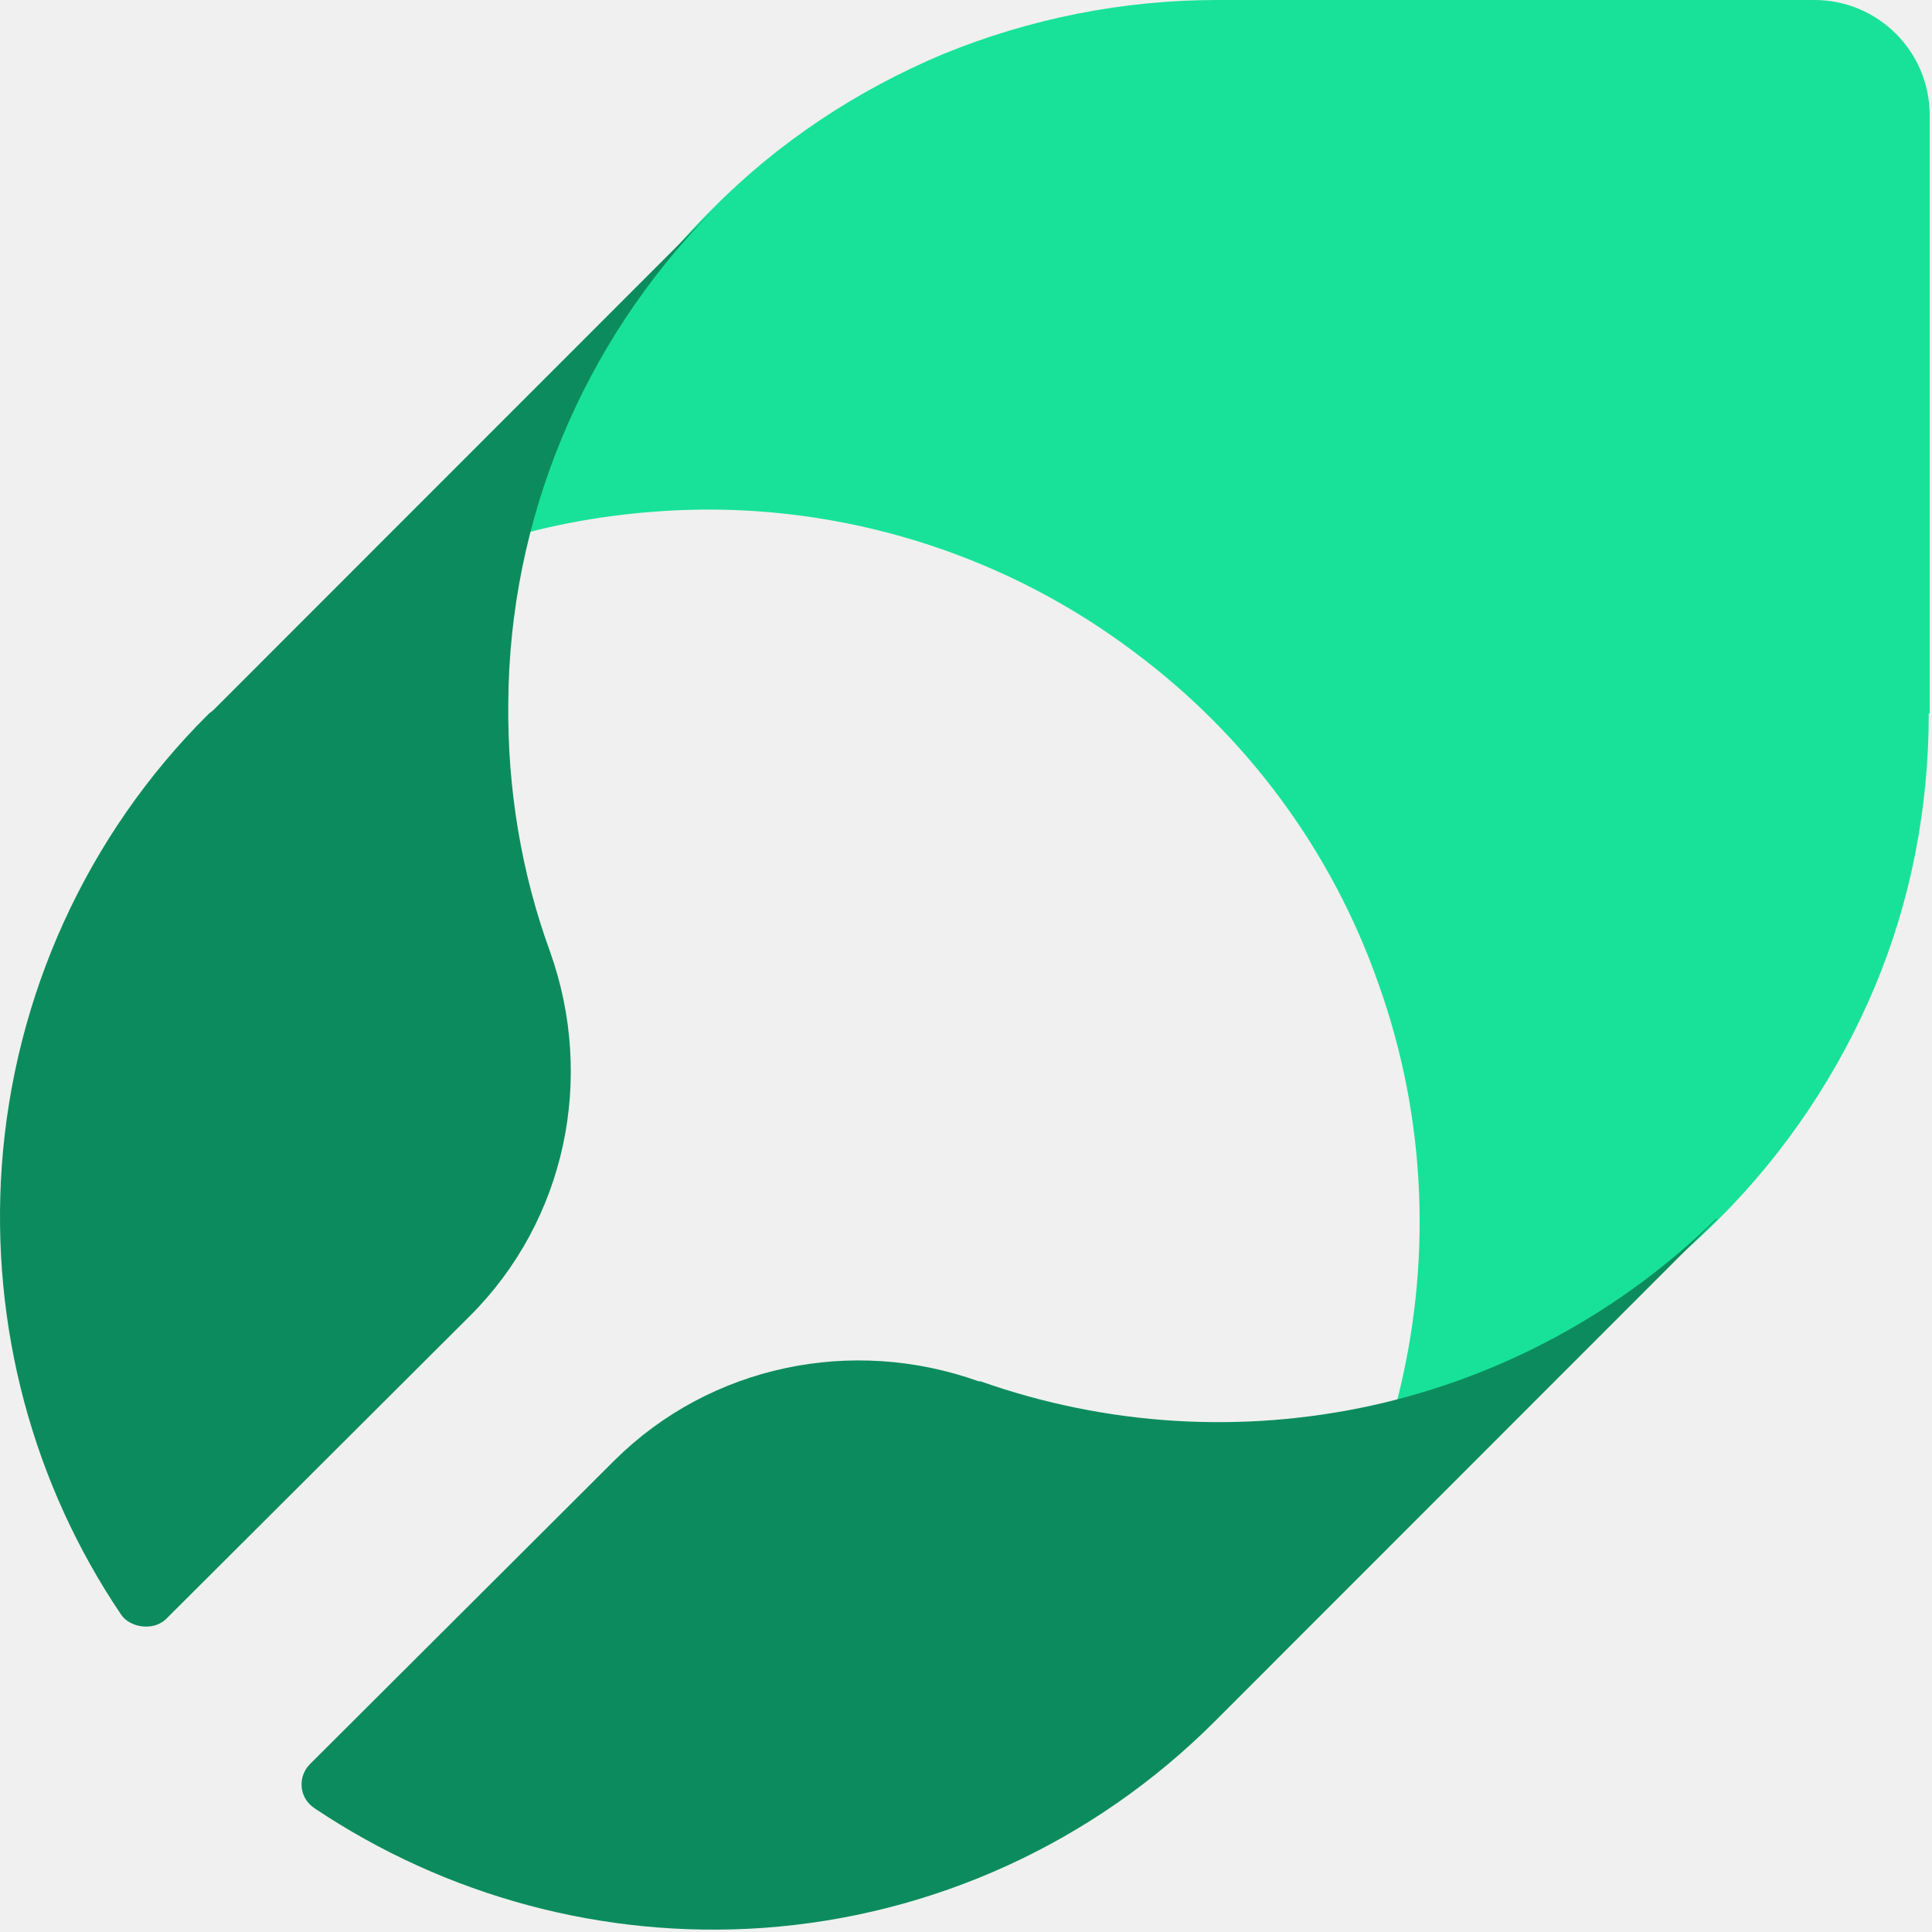
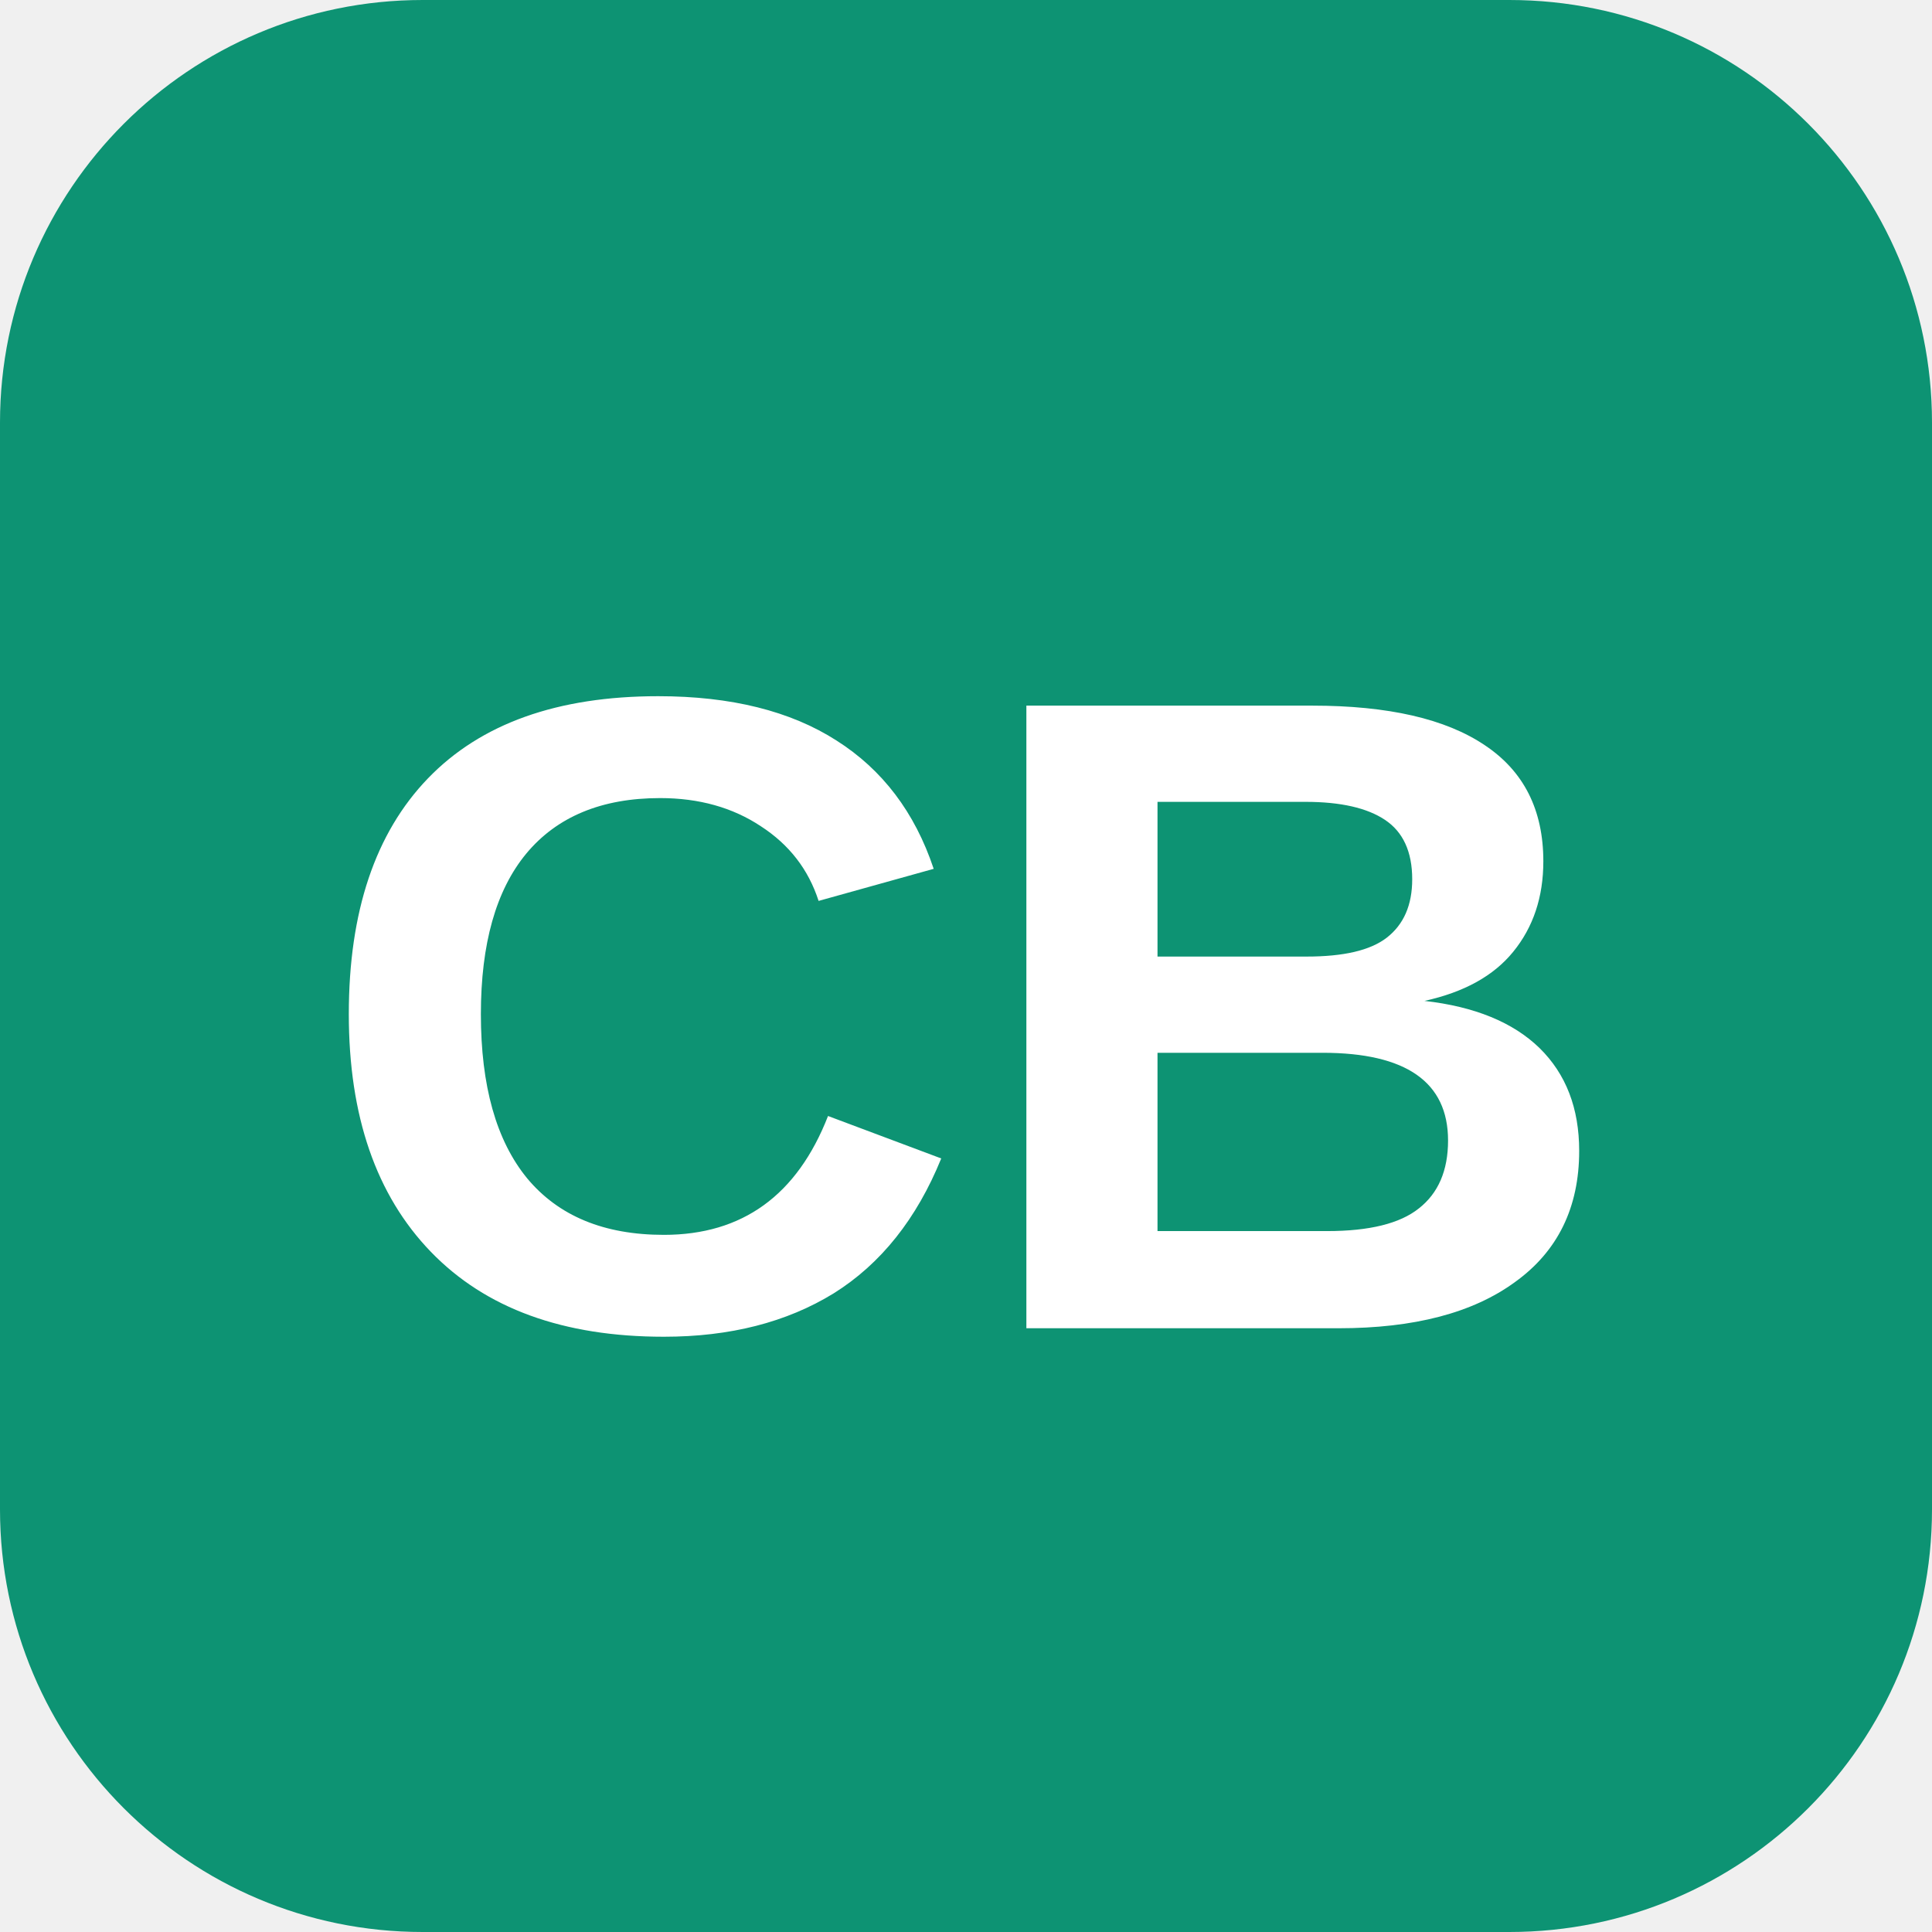
- <svg xmlns="http://www.w3.org/2000/svg" width="502" height="502" viewBox="0 0 502 502" fill="none">
-   <path d="M501.402 185.33V29.962C501.402 13.29 487.876 0 471.453 0H316.156C291.763 0 267.611 4.832 245.15 14.014C222.689 23.438 202.16 36.969 185.012 54.367L183.804 55.575C161.101 78.53 144.92 107.042 136.708 138.454C151.441 134.588 166.656 132.655 181.871 132.413C222.447 131.93 262.298 144.978 294.661 169.383C323.885 191.13 346.104 221.092 358.18 255.645C370.739 290.681 372.188 328.859 362.769 364.862C393.925 356.647 422.666 340.457 445.611 317.744L446.818 316.536C463.966 299.38 477.732 278.841 487.151 256.37C496.571 233.898 501.16 209.735 501.16 185.33H501.402Z" fill="#18E299" />
-   <path d="M132.071 182.706C132.312 135.044 151.32 89.307 184.764 55.125L55.557 184.391C55.076 184.873 54.594 185.113 54.113 185.595C22.593 216.888 3.586 258.774 0.458 303.066C-2.43 344.47 8.397 385.392 31.496 419.575C33.699 422.835 39.677 423.907 43.046 420.778L122.206 341.822C146.989 317.028 154.689 280.198 142.899 247.219C135.44 226.758 131.831 204.852 132.071 182.706Z" fill="#0C8C5E" />
-   <path d="M446.067 316.547C421.284 340.86 390.245 357.71 356.56 365.172C322.634 372.635 287.506 370.468 254.783 358.914C254.783 358.914 254.542 358.914 254.301 358.914C221.338 347.118 184.525 354.821 159.742 379.375L80.581 458.331C77.212 461.701 77.694 467.238 81.784 469.885C115.95 492.754 156.855 503.827 198.24 500.938C242.512 497.809 284.137 478.792 315.656 447.258L316.859 446.054L446.067 316.788V316.547Z" fill="#0C8C5E" />
+ <svg xmlns="http://www.w3.org/2000/svg" viewBox="0 0 32 32">
+   <rect width="32" height="32" rx="7" fill="#0D9373" />
+   <text x="16" y="22" font-family="Arial, Helvetica, sans-serif" font-size="15" font-weight="bold" fill="#ffffff" text-anchor="middle">CB</text>
</svg>
